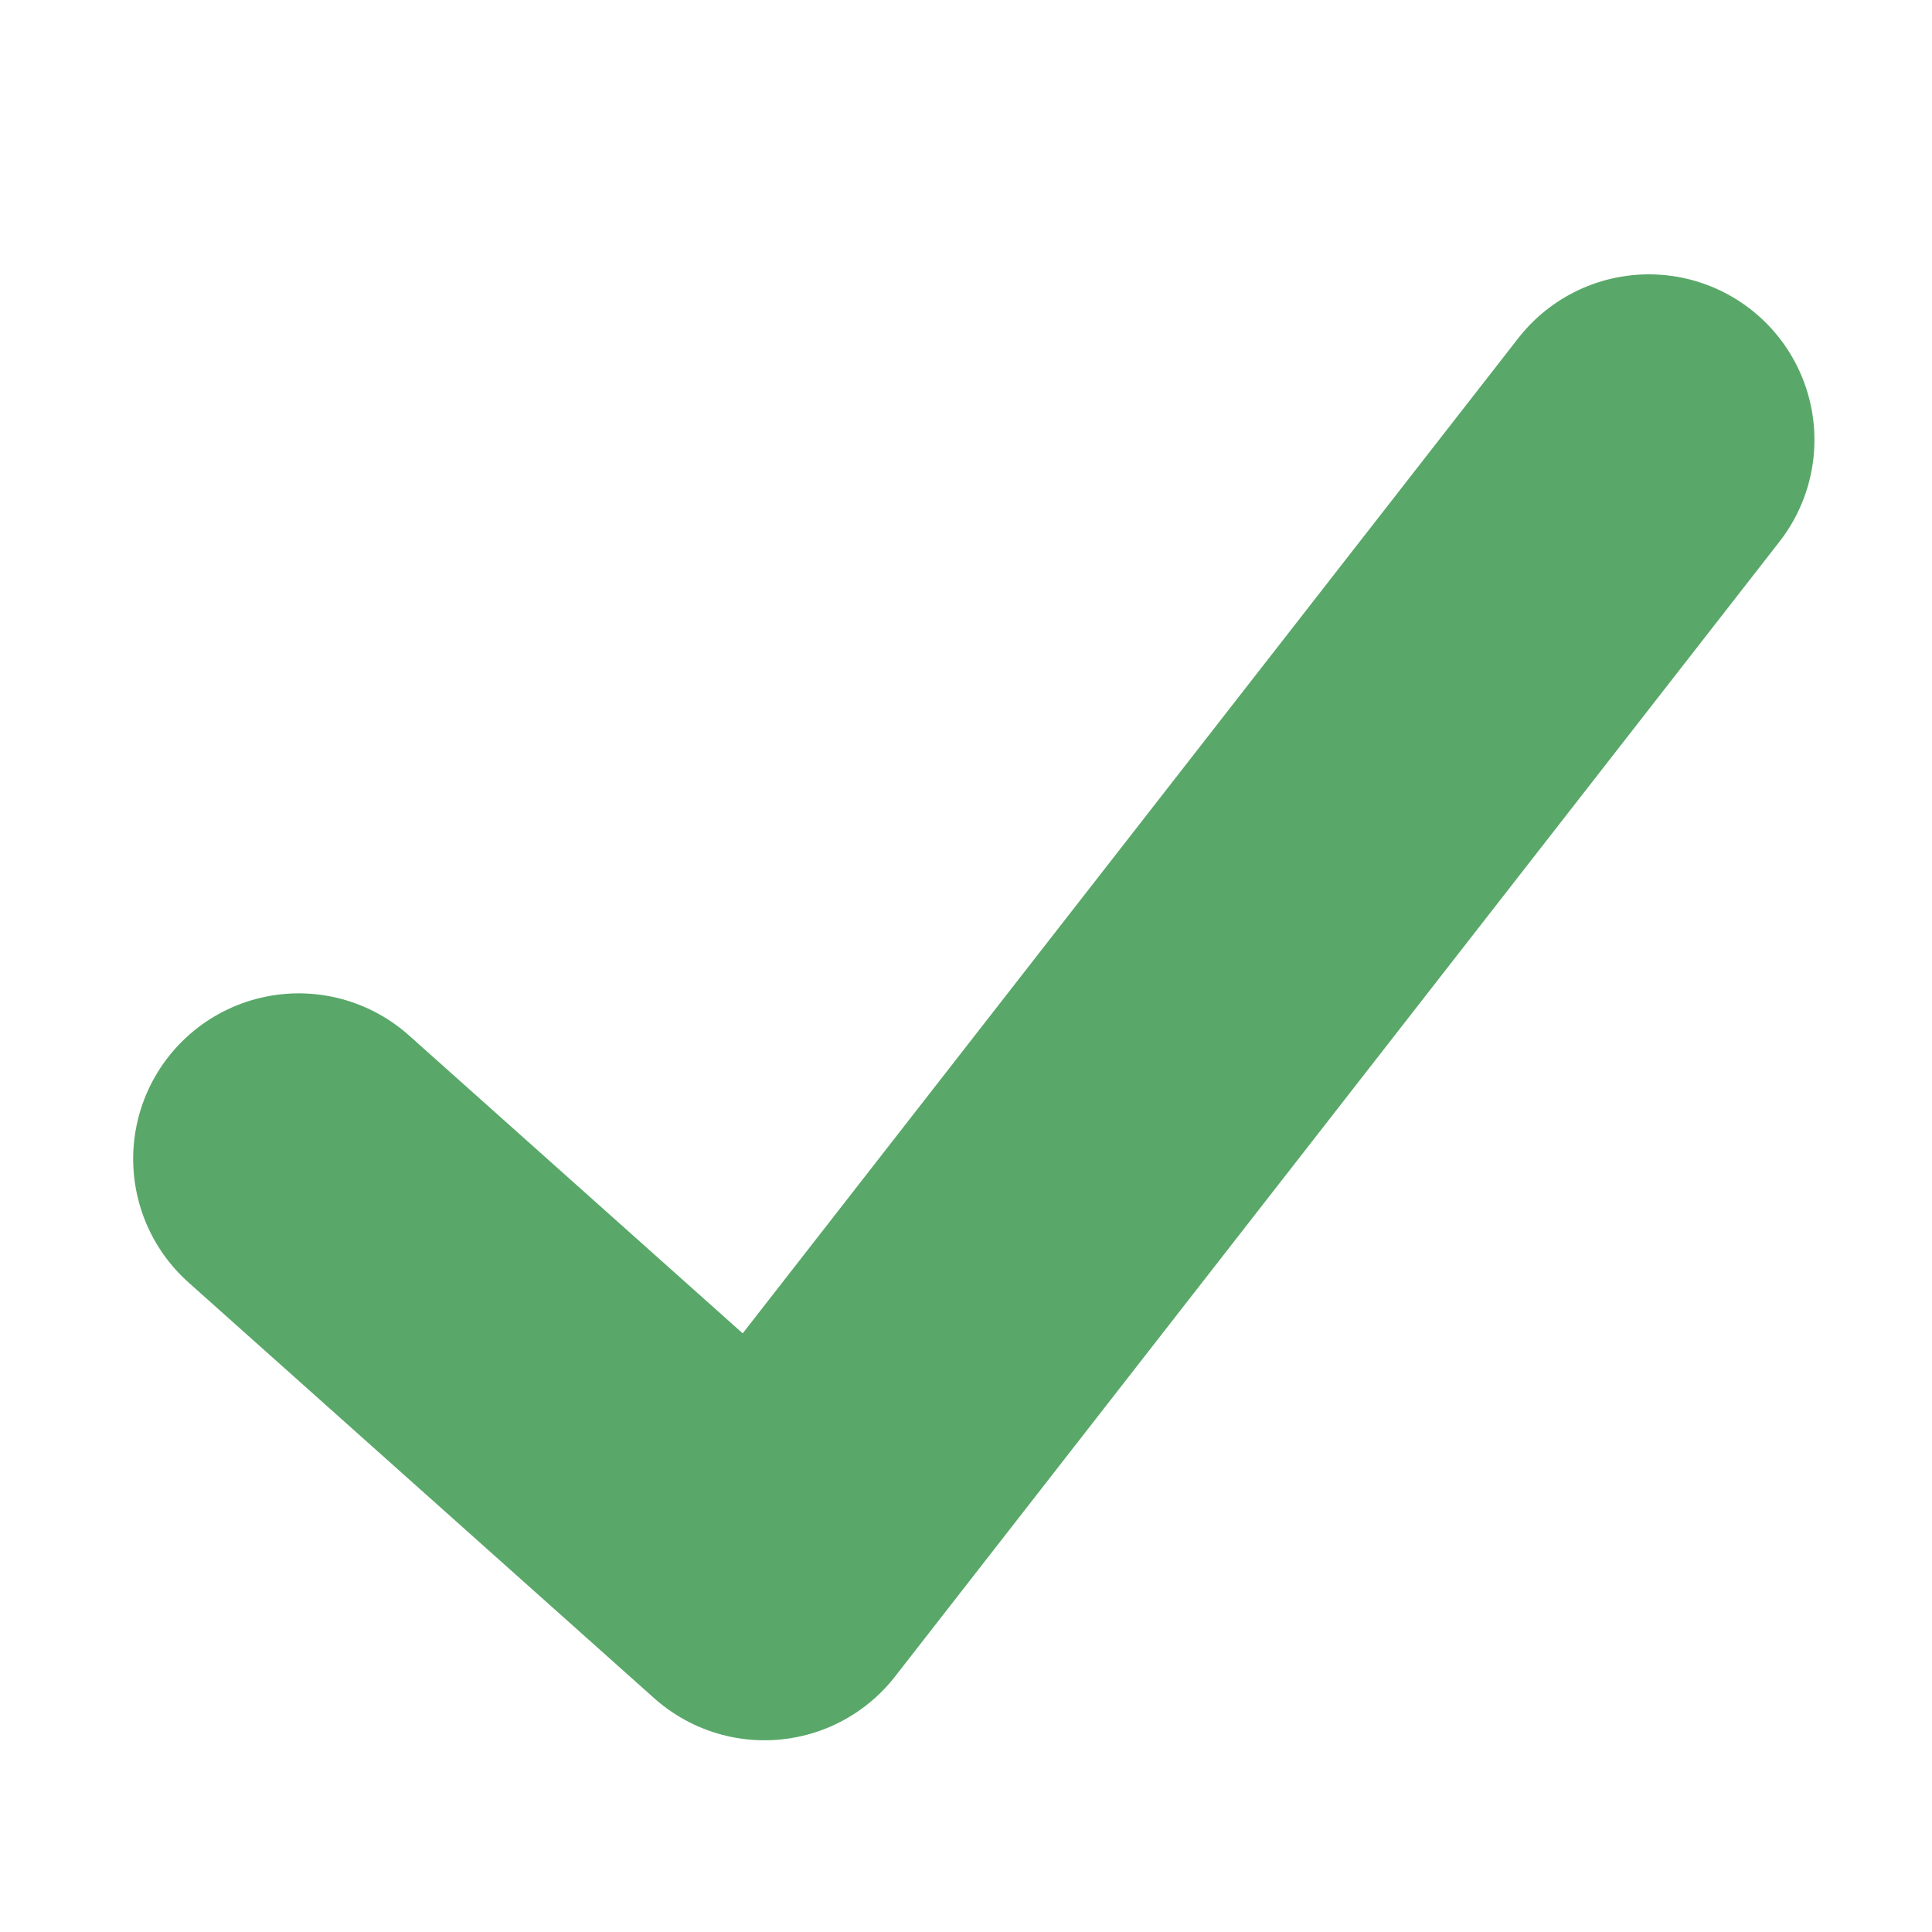
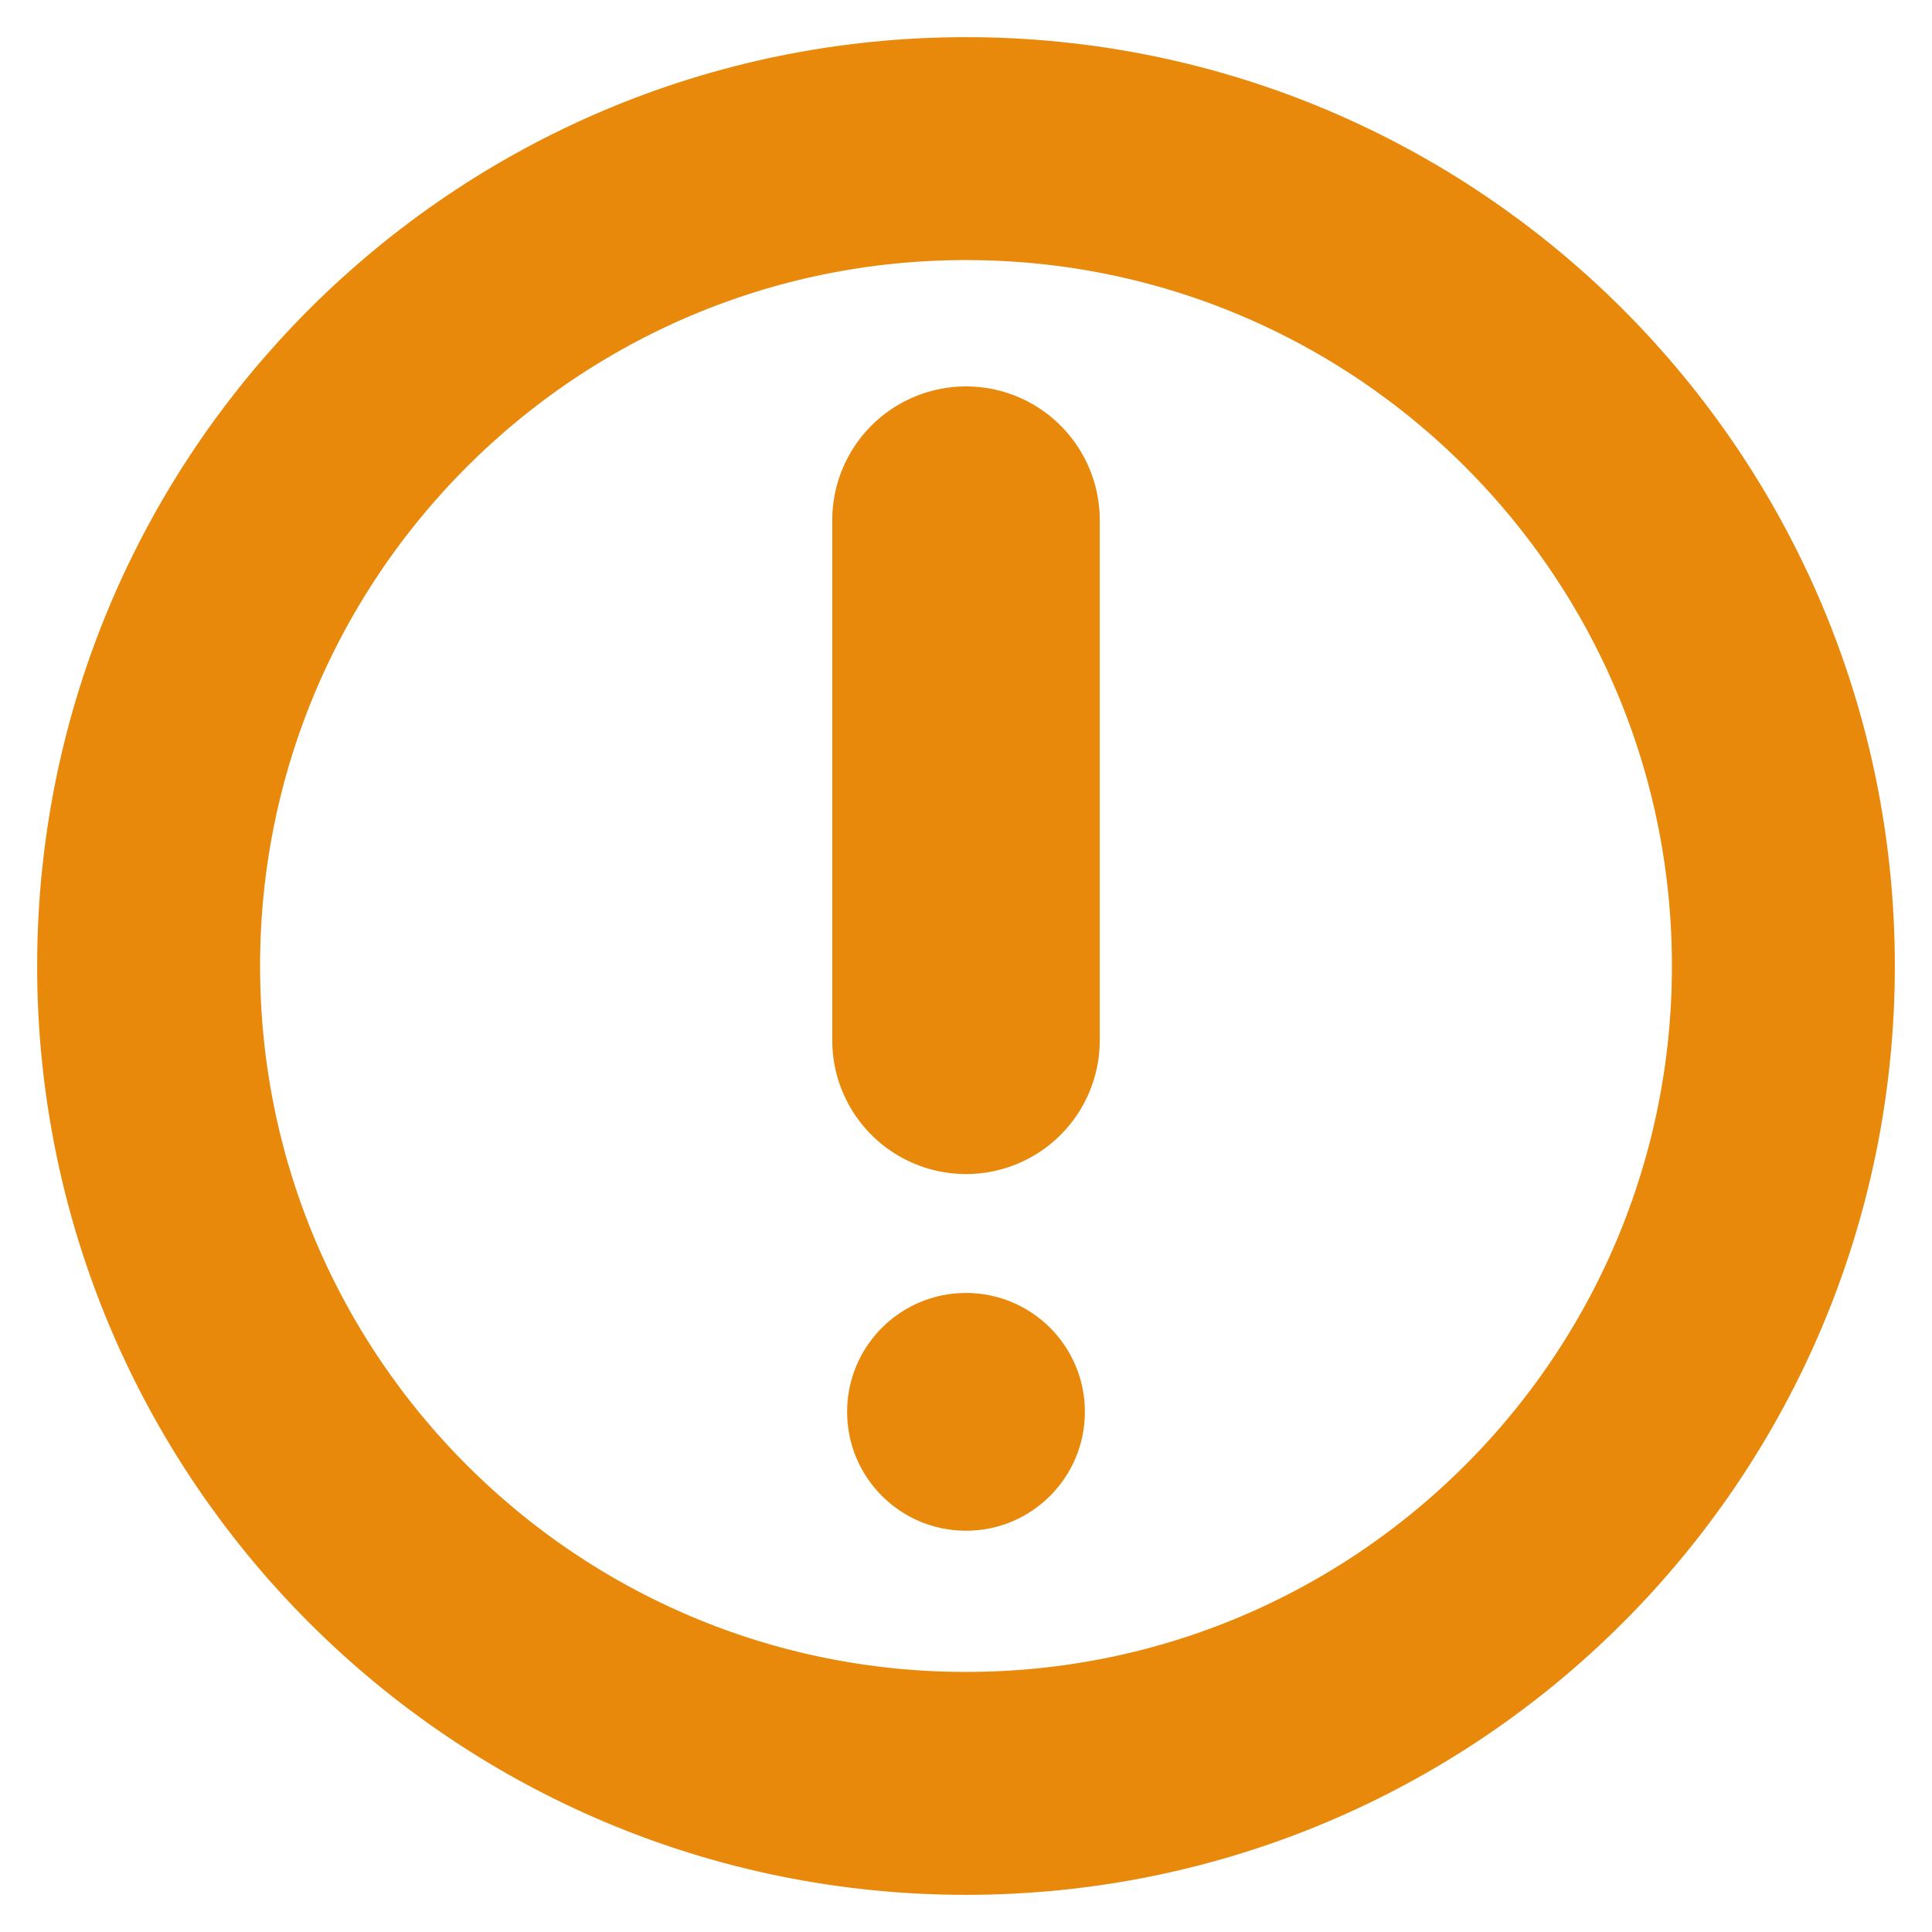
<svg xmlns="http://www.w3.org/2000/svg" fill="none" height="13" viewBox="0 0 13 13" width="13">
-   <path d="m2.01 7.798 3.134 2.798 5.951-7.636" stroke="#59a869" stroke-linecap="round" stroke-linejoin="round" stroke-width="2.228" />
+   <circle cx="6.5" cy="6.5" r="5.5" stroke="#E8890B" stroke-width="1.5" />
+   <path d="M6.5 3.5v3.5" stroke="#E8890B" stroke-linecap="round" stroke-width="1.8" />
+   <circle cx="6.5" cy="9.5" r="0.8" fill="#E8890B" />
</svg>
